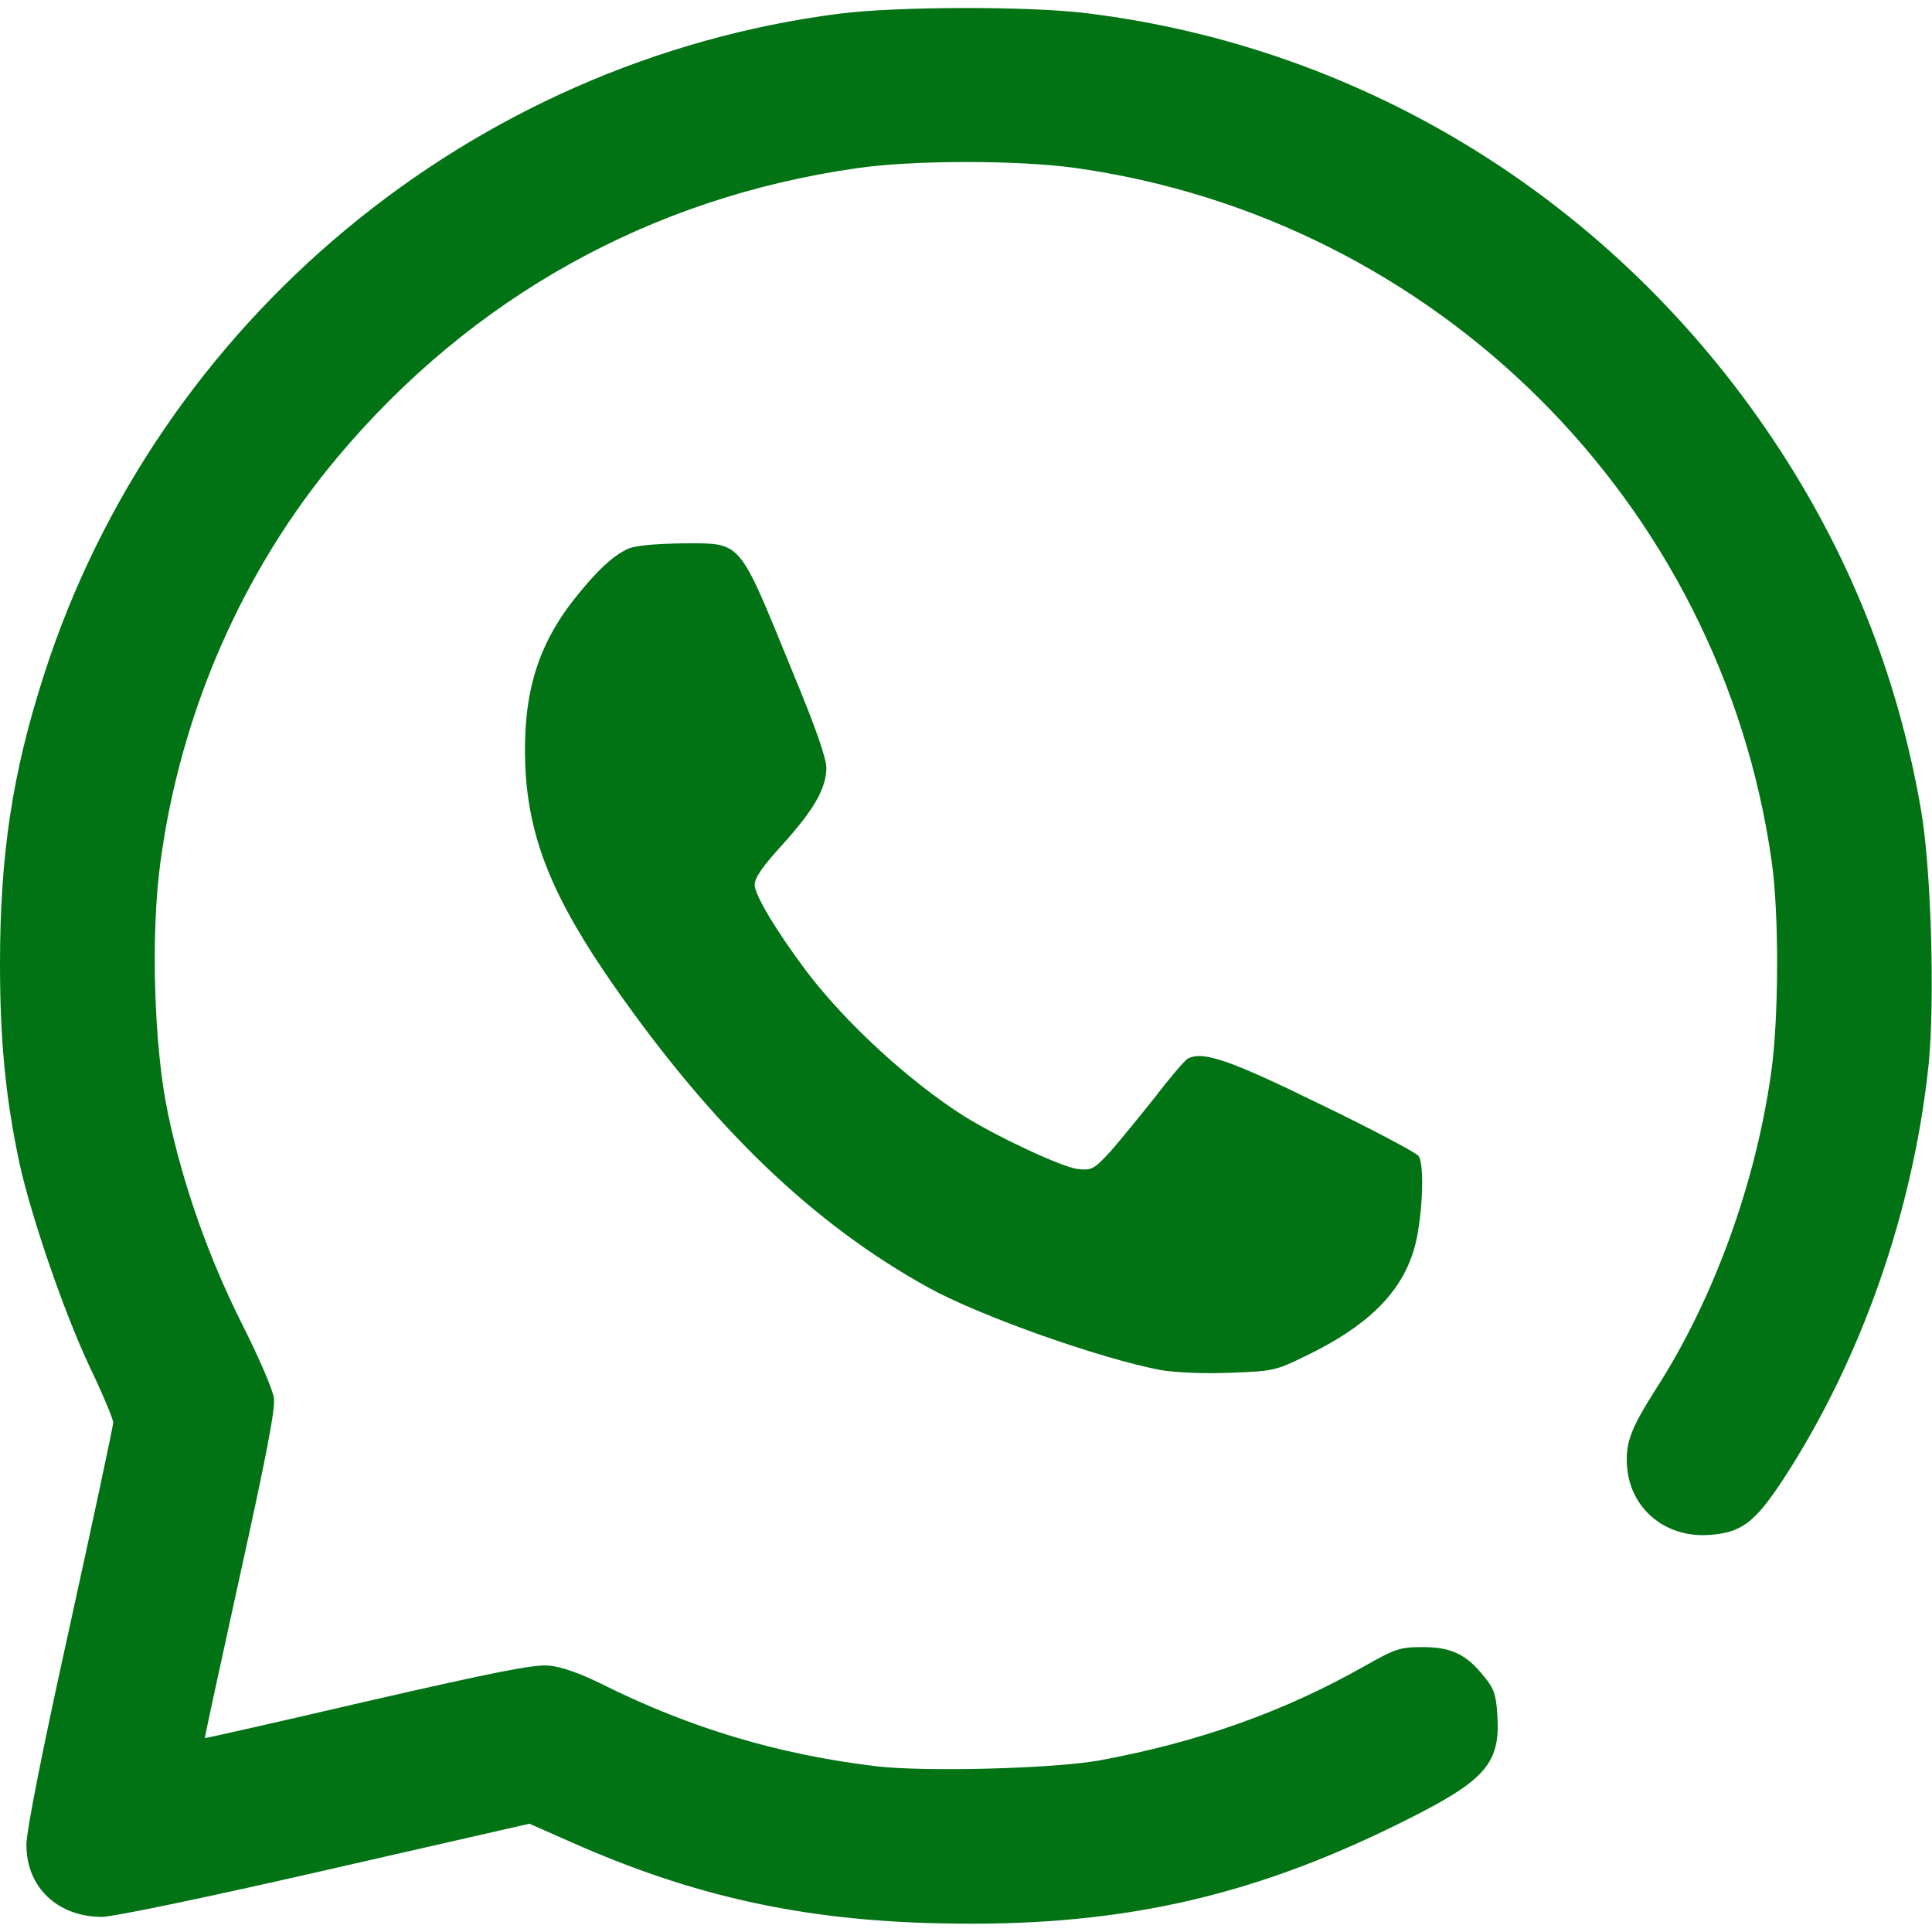
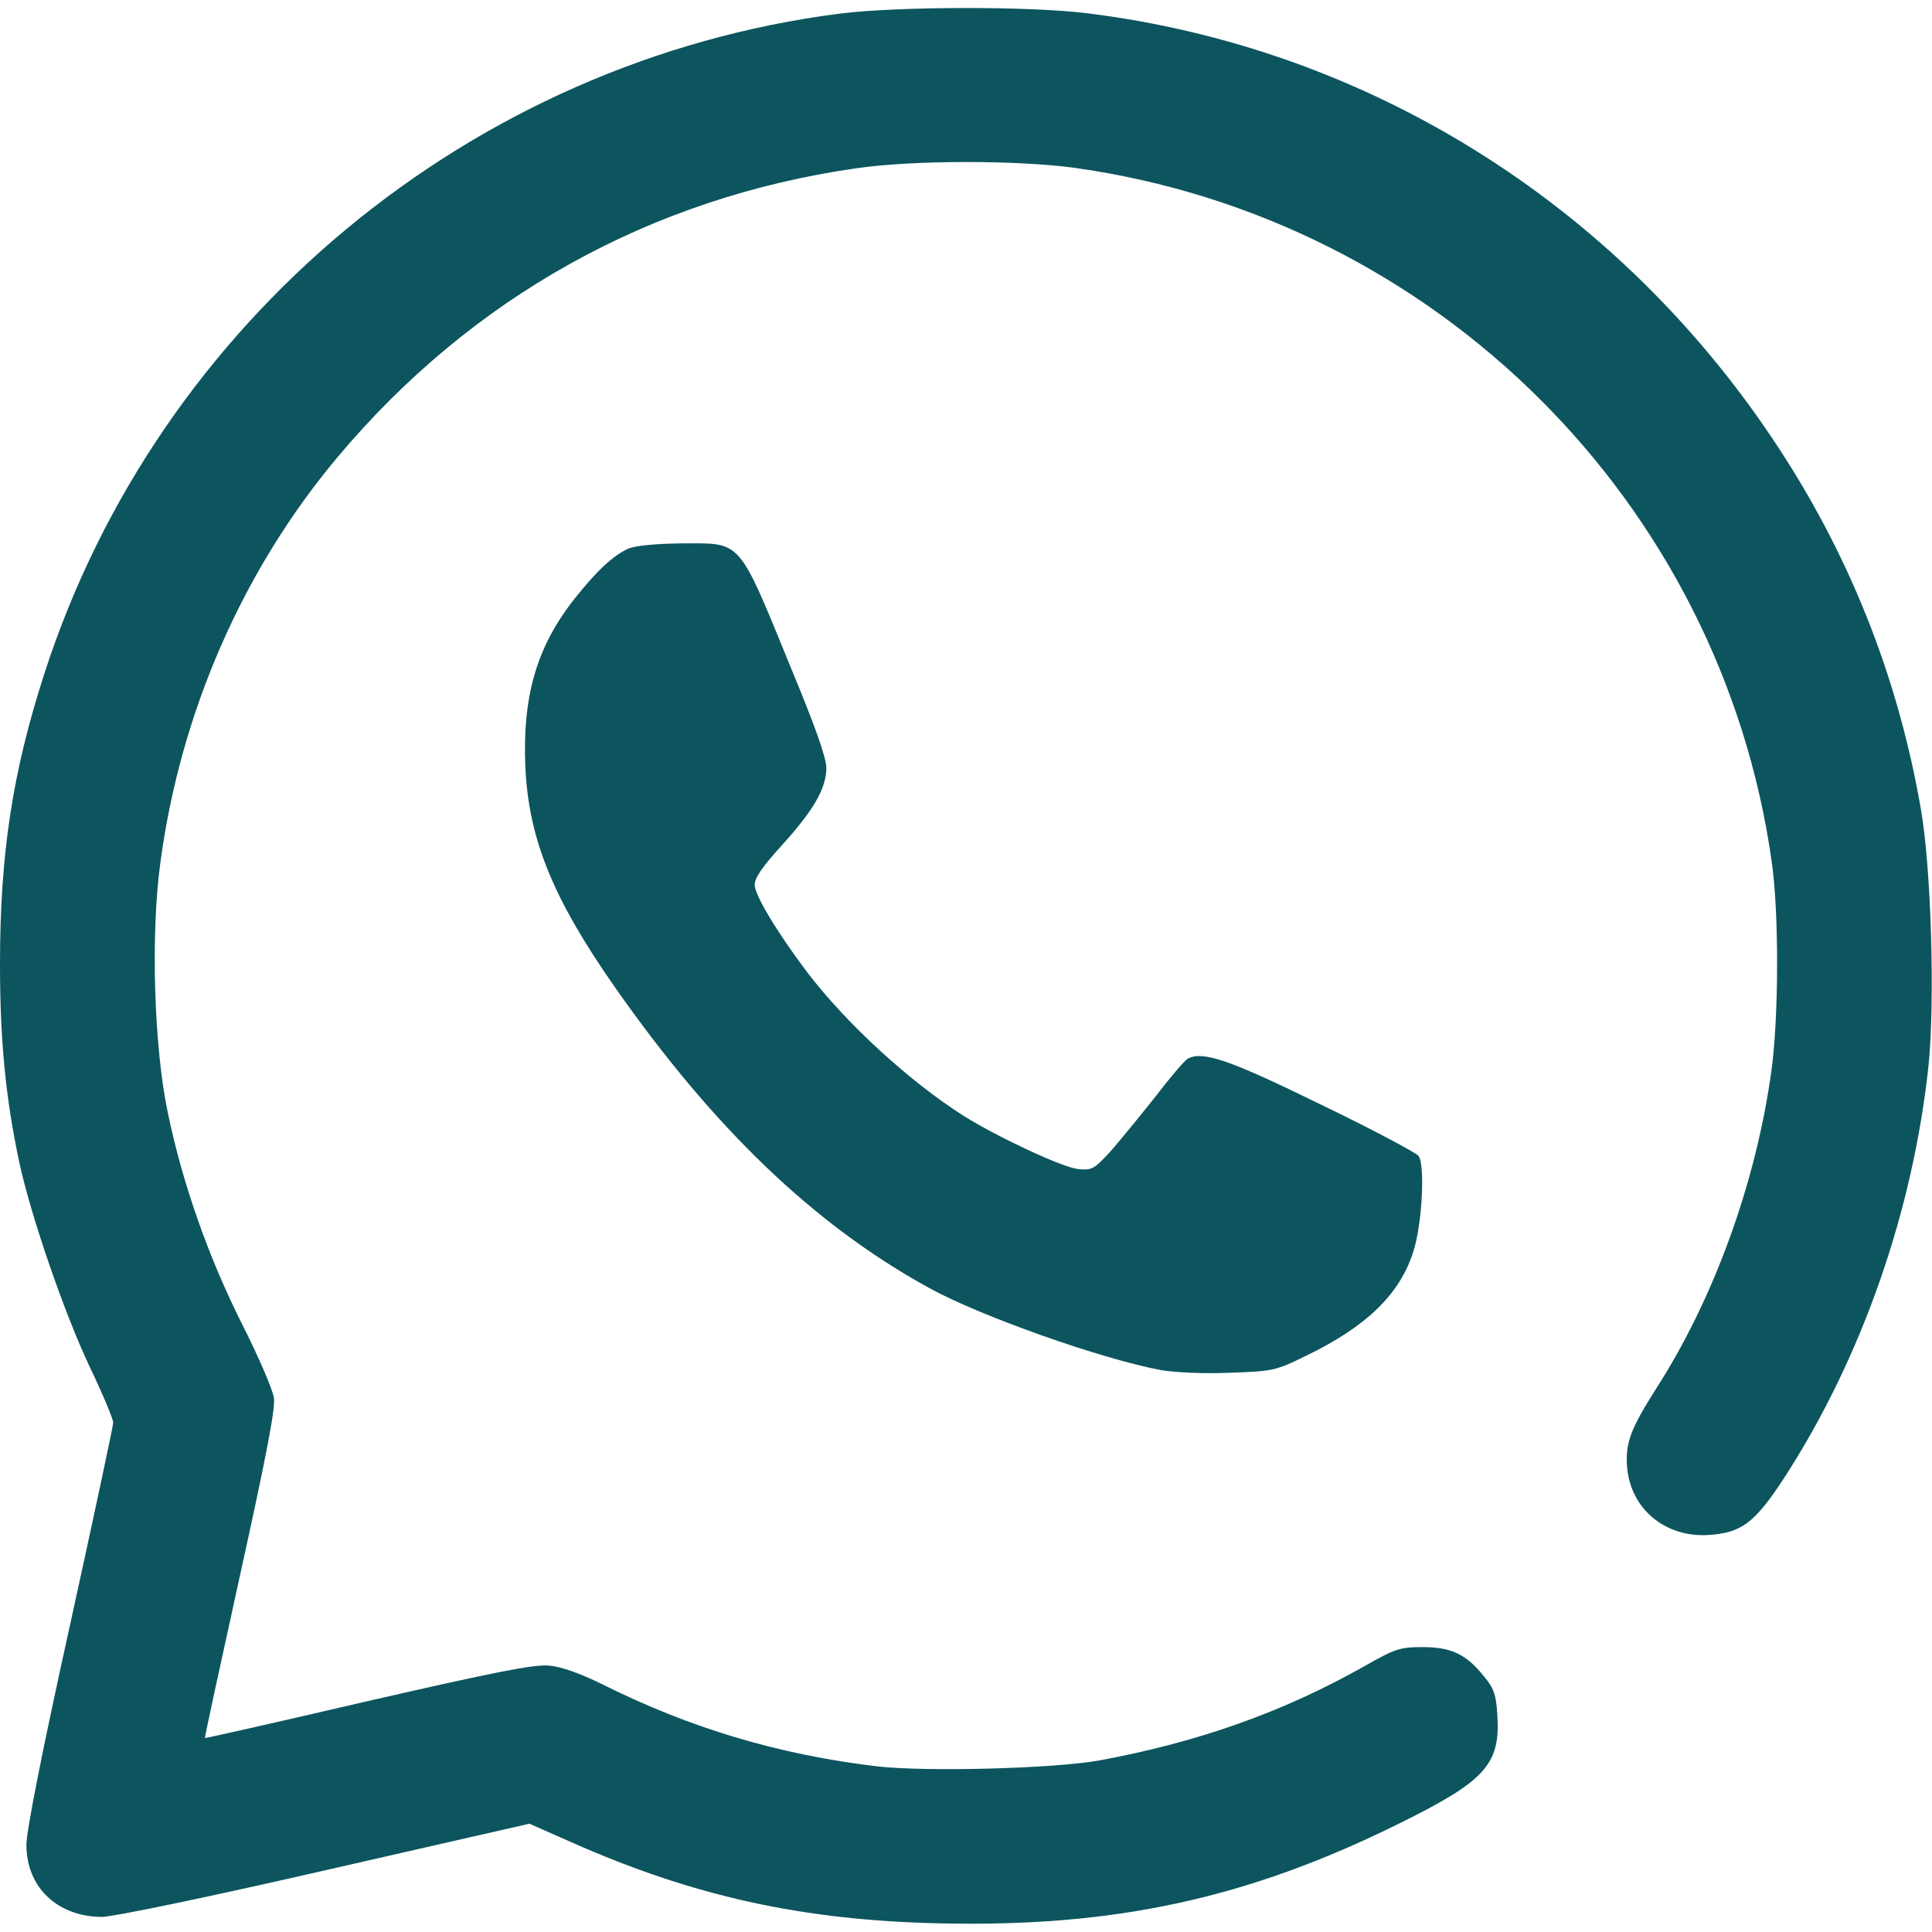
<svg xmlns="http://www.w3.org/2000/svg" version="1.0" width="128pt" height="128pt" viewBox="0 0 128 128" preserveAspectRatio="xMidYMid meet">
-   <g transform="translate(0,128) scale(0.025,-0.025)" fill="#017314" stroke="none">
+   <g transform="translate(0,128) scale(0.025,-0.025)" fill="#0c555e" stroke="none">
    <path d="M2226 5084 c-978 -125 -1808 -815 -2109 -1751 -84 -260 -117 -477 -117 -768 0 -203 15 -355 51 -525 32 -147 121 -404 188 -545 34 -71 61 -136 61 -145 0 -9 -52 -252 -115 -539 -73 -330 -115 -543 -115 -580 0 -113 83 -191 201 -191 32 1 270 50 593 124 l539 123 111 -49 c322 -143 612 -207 974 -215 464 -11 817 65 1219 264 229 113 270 157 261 289 -3 52 -9 70 -35 101 -47 59 -87 78 -163 78 -60 0 -72 -4 -155 -51 -214 -121 -440 -201 -700 -249 -119 -22 -460 -31 -591 -16 -260 31 -495 101 -729 218 -59 29 -107 46 -140 49 -39 4 -148 -18 -480 -94 -236 -55 -431 -99 -432 -98 -1 1 41 195 93 431 68 308 94 441 90 470 -3 22 -41 110 -84 195 -89 177 -158 372 -197 560 -37 173 -46 475 -20 664 53 397 218 775 470 1075 355 423 829 687 1374 765 150 22 428 22 580 1 956 -134 1711 -885 1846 -1837 20 -137 19 -417 -1 -559 -41 -294 -152 -601 -305 -839 -68 -107 -82 -144 -77 -208 9 -110 100 -186 213 -180 90 5 125 32 203 151 206 318 342 708 383 1095 17 170 7 525 -21 681 -62 355 -193 680 -391 976 -421 630 -1080 1039 -1819 1130 -155 19 -502 18 -654 -1z" />
    <path d="M1665 3666 c-40 -18 -83 -58 -141 -131 -101 -127 -139 -257 -132 -443 8 -193 72 -351 236 -586 263 -376 529 -631 832 -798 135 -75 457 -189 617 -219 36 -6 113 -10 181 -7 114 4 122 5 203 45 160 77 250 164 285 278 23 72 31 230 13 252 -8 9 -124 71 -259 136 -243 119 -313 143 -353 121 -8 -5 -46 -49 -84 -99 -39 -49 -92 -114 -118 -144 -46 -50 -51 -53 -89 -49 -42 5 -211 84 -301 140 -145 92 -313 246 -417 383 -79 105 -138 203 -138 230 0 19 21 49 73 106 84 93 116 149 117 203 0 27 -28 107 -91 259 -145 354 -131 337 -293 337 -71 -1 -122 -6 -141 -14z" />
  </g>
</svg>
